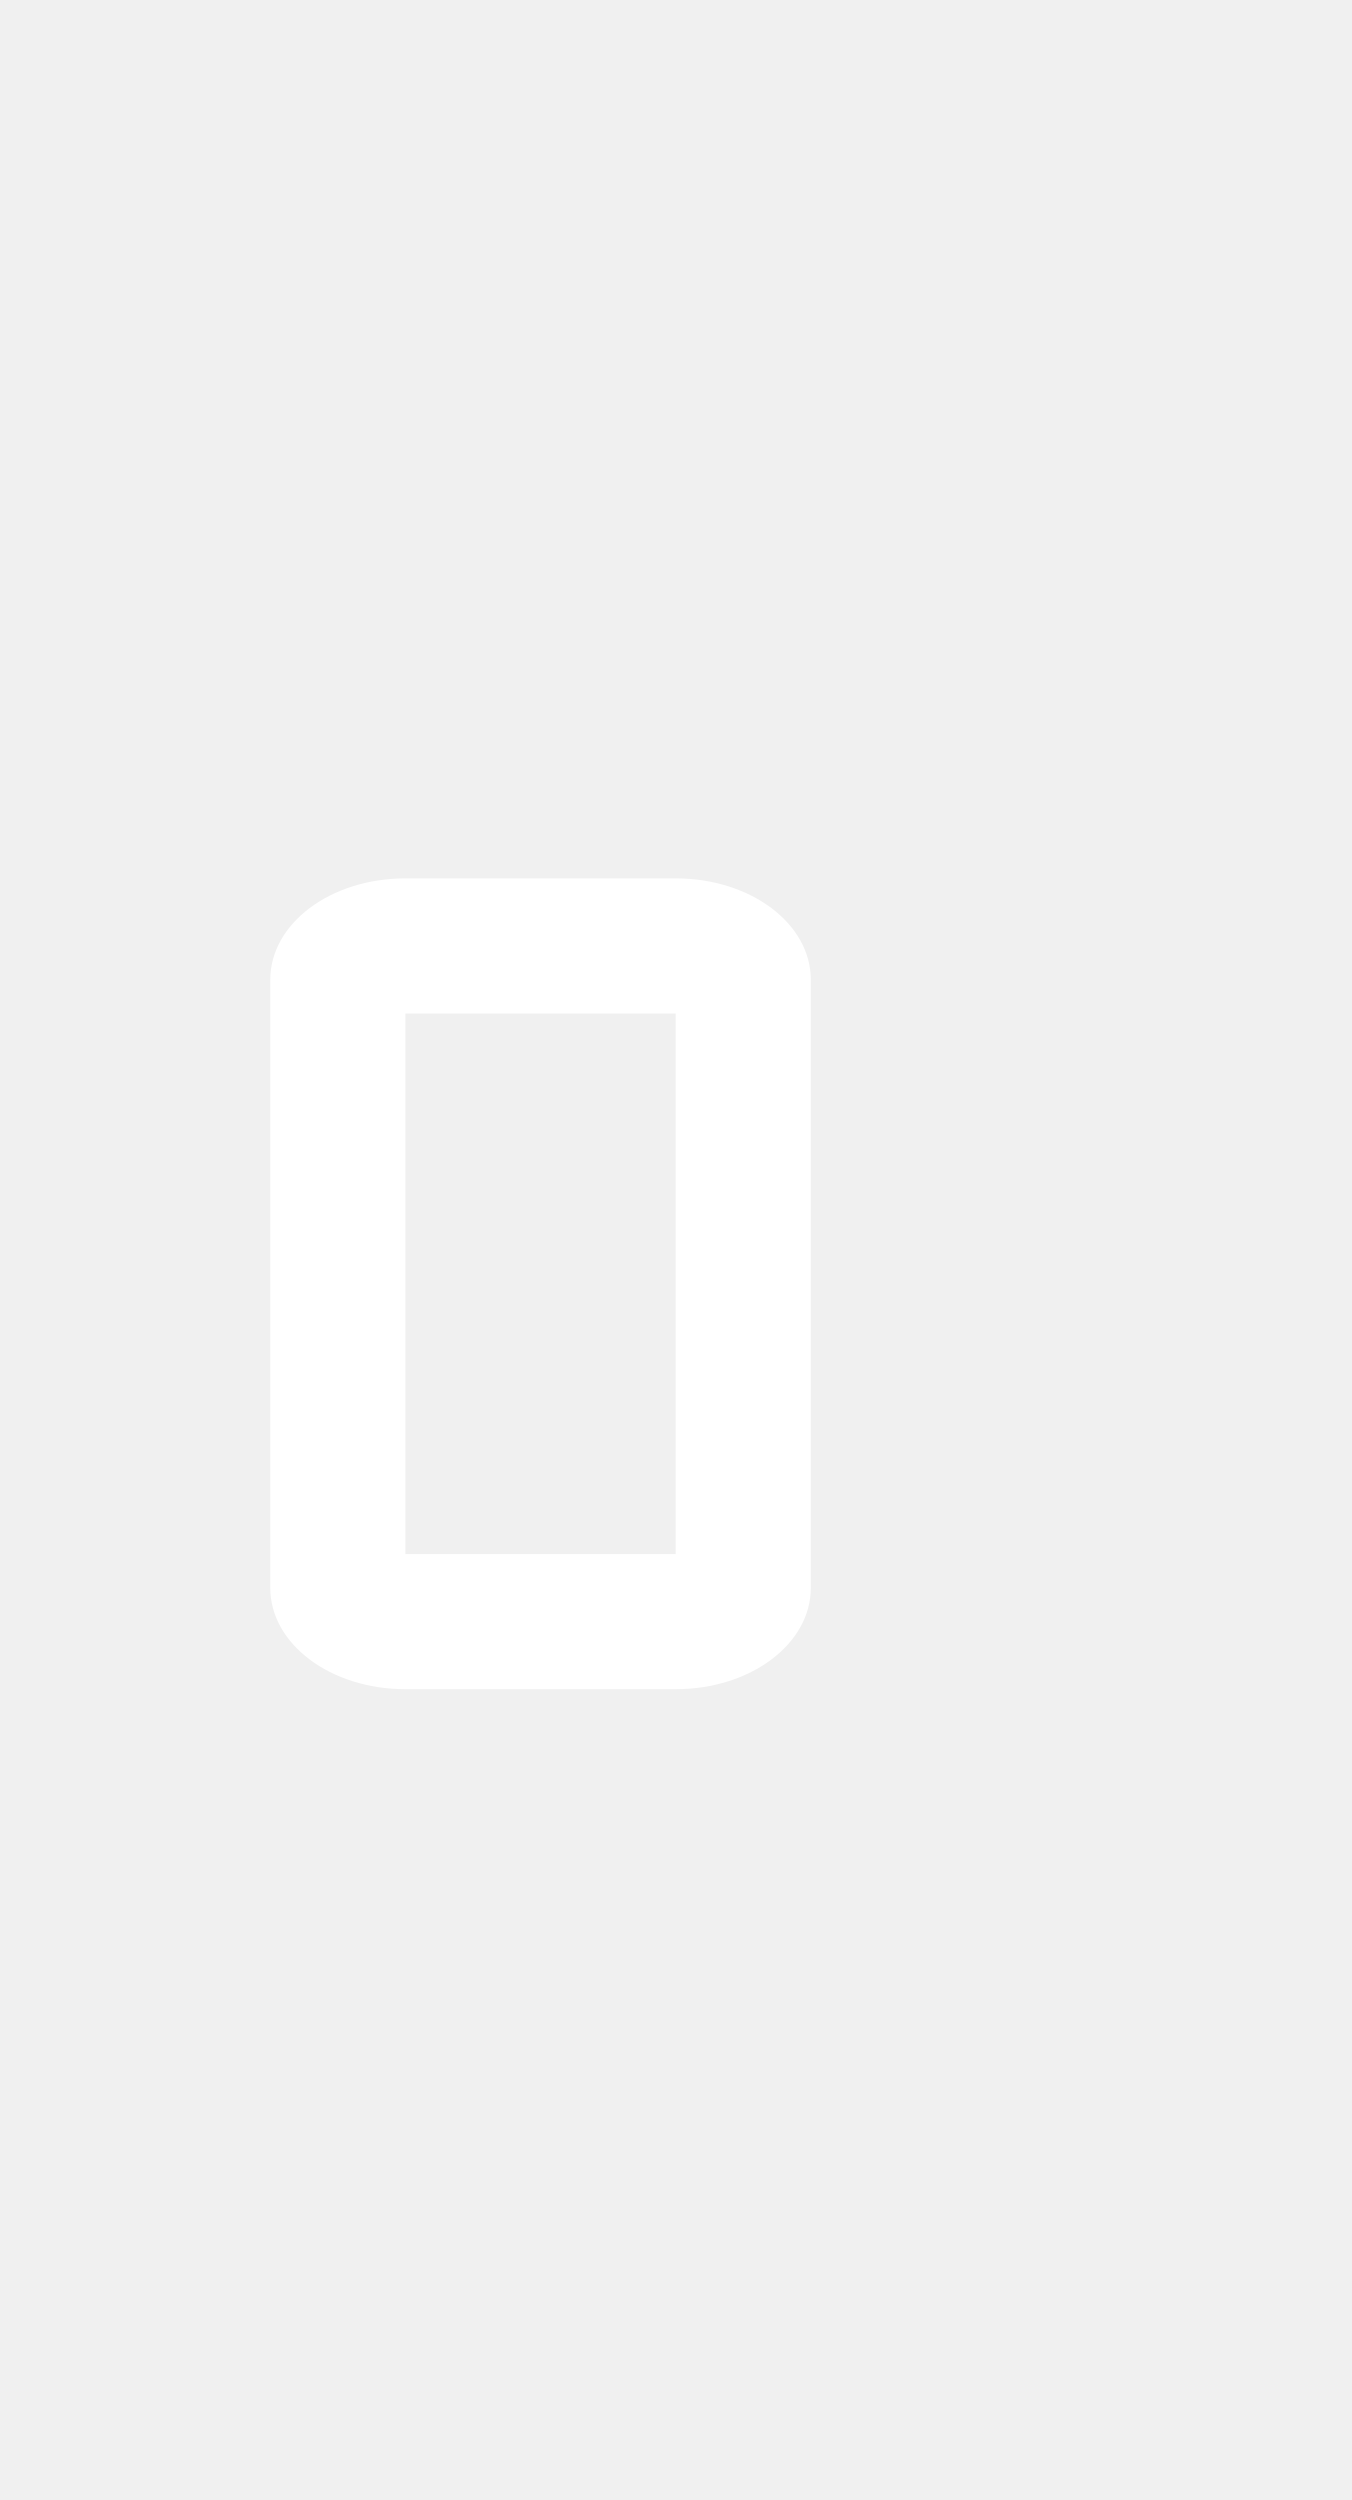
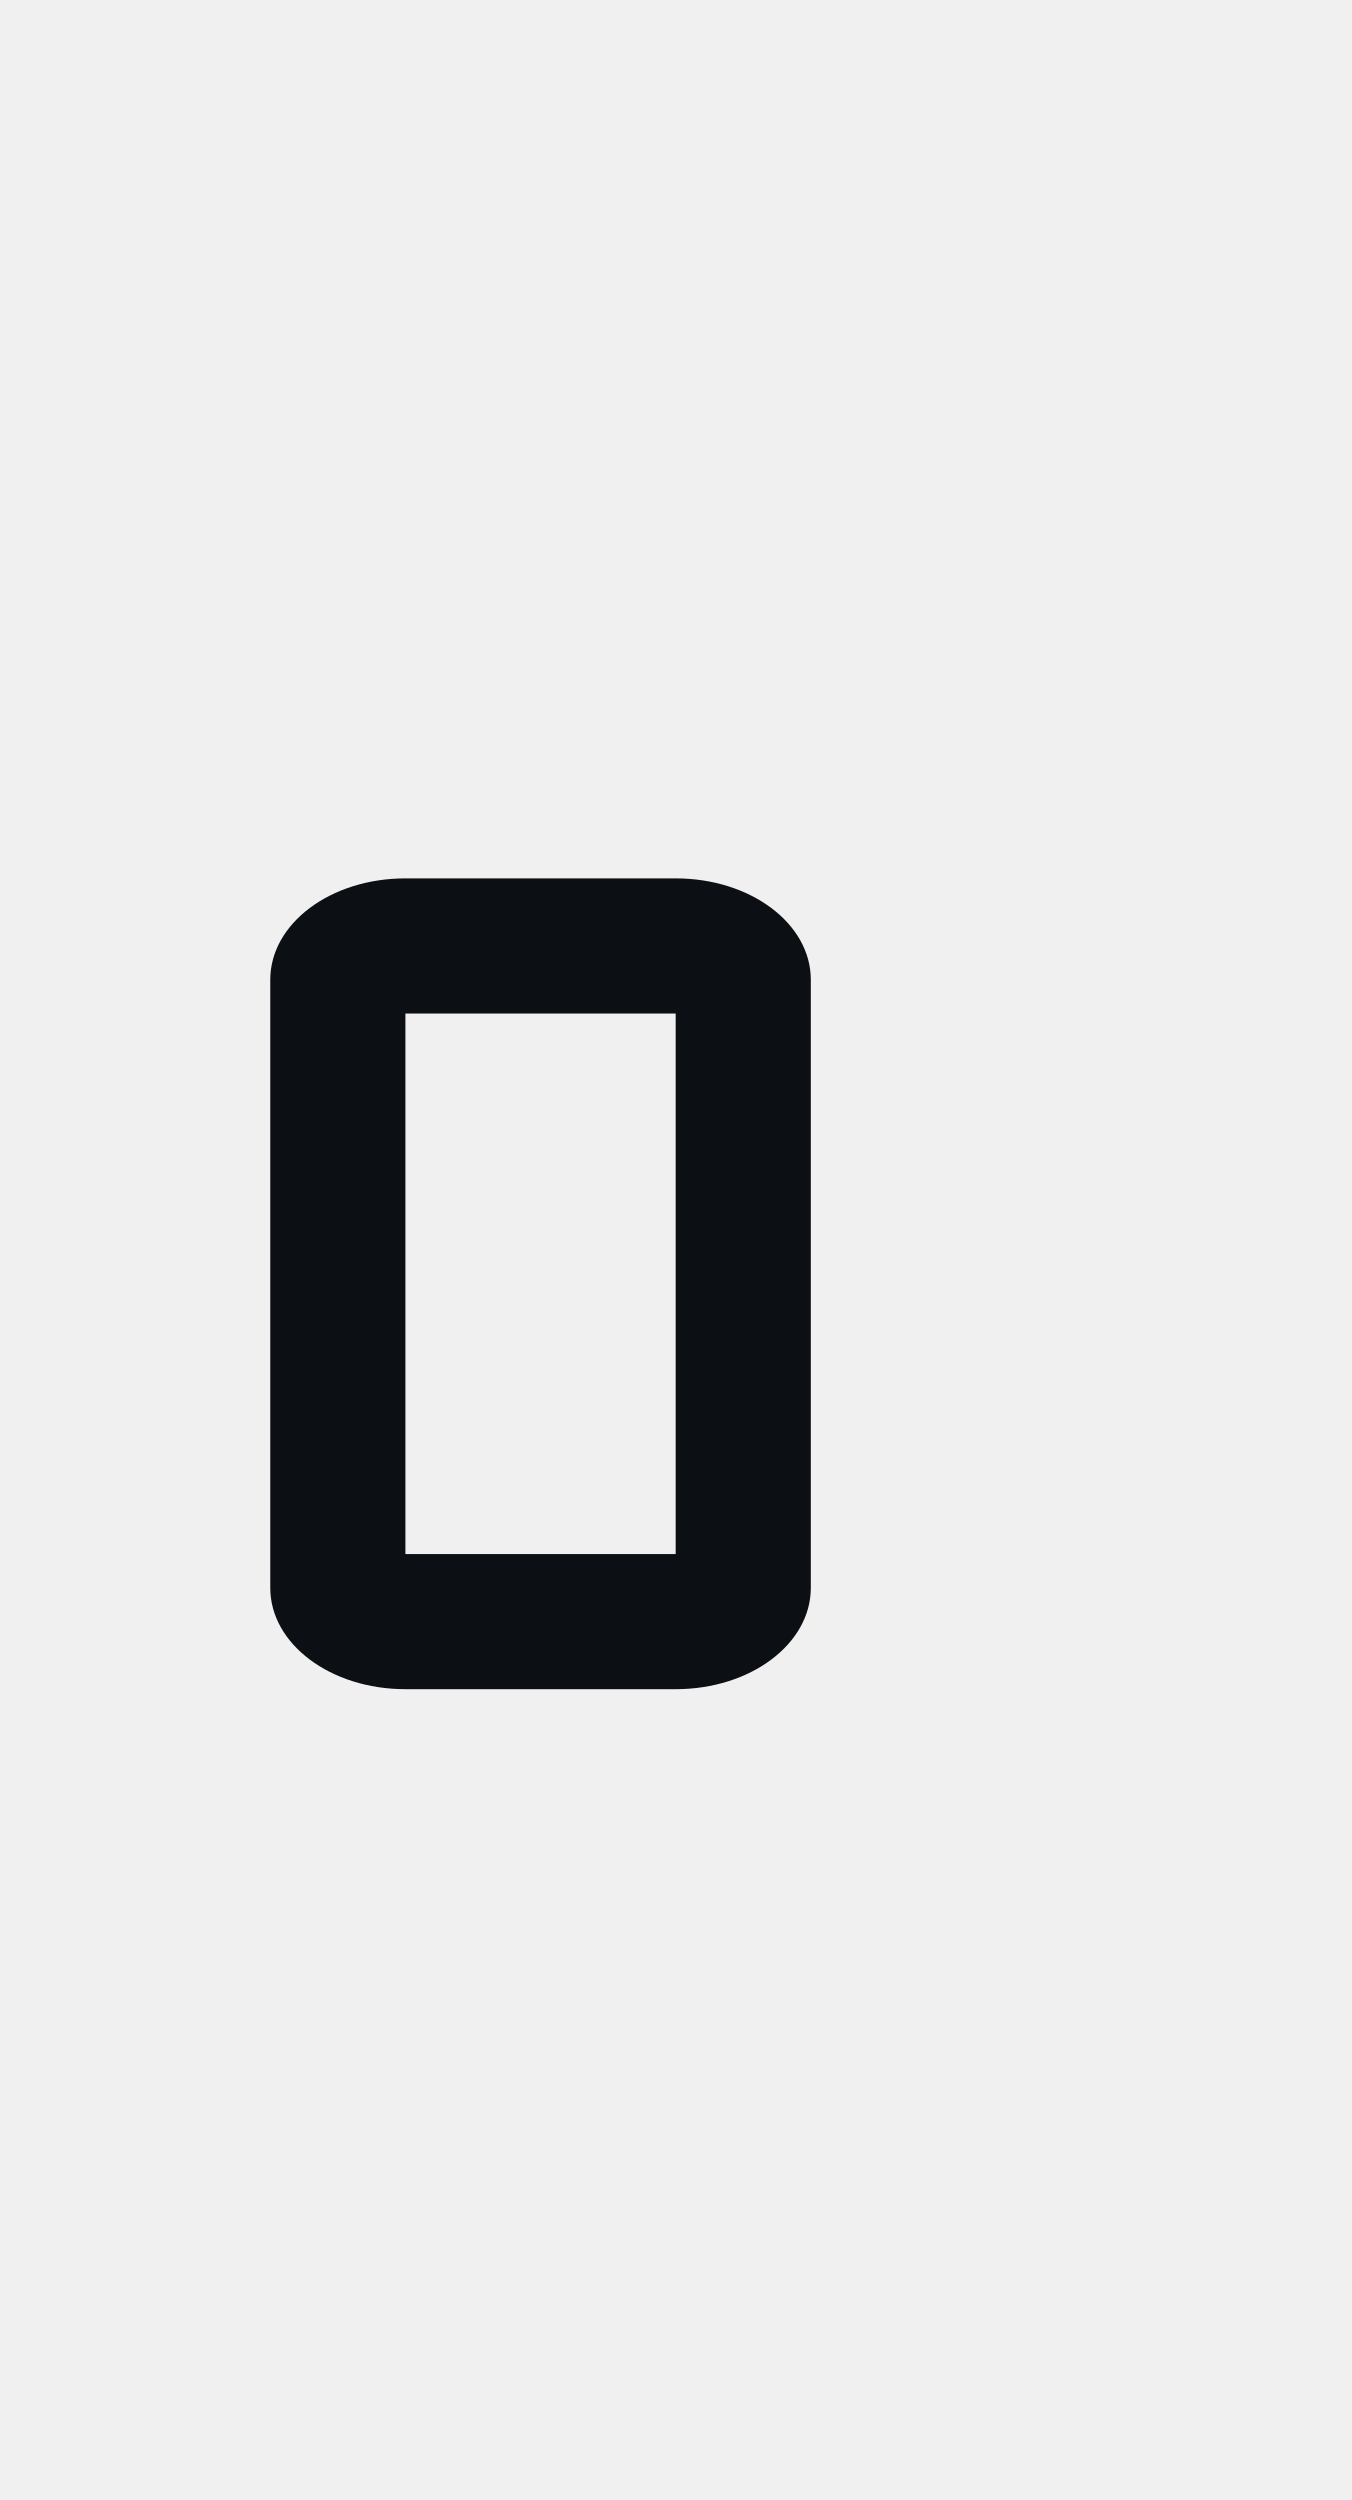
<svg xmlns="http://www.w3.org/2000/svg" width="20" height="37">
  <defs>
    <clipPath>
-       <rect y="1015.36" x="20" height="37" width="20" opacity="0.12" fill="#3169C6" color="#000000" />
+       <rect y="1015.36" x="20" height="37" width="20" opacity="0.12" fill="#2aa889" color="#599cab" />
    </clipPath>
    <clipPath>
-       <rect y="1033.36" x="20" height="19" width="10" opacity="0.12" fill="#3169C6" color="#000000" />
+       <rect y="1033.36" x="20" height="19" width="10" opacity="0.12" fill="#2aa889" color="#599cab" />
    </clipPath>
  </defs>
  <g transform="translate(0,-1015.362)">
-     <path d="M 6 13 C 4.892 13 4 13.669 4 14.5 L 4 23.5 C 4 24.331 4.892 25 6 25 L 10 25 C 11.108 25 12 24.331 12 23.5 L 12 14.5 C 12 13.669 11.108 13 10 13 L 6 13 z M 6 15 L 10 15 L 10 23 L 6 23 L 6 15 z " transform="translate(0,1015.362)" fill="#FFFFFF" />
+     <path d="M 6 13 C 4.892 13 4 13.669 4 14.5 L 4 23.5 C 4 24.331 4.892 25 6 25 L 10 25 C 11.108 25 12 24.331 12 23.5 L 12 14.5 C 12 13.669 11.108 13 10 13 L 6 13 z M 6 15 L 10 15 L 10 23 L 6 23 L 6 15 z " transform="translate(0,1015.362)" fill="#0c1014" />
  </g>
</svg>
